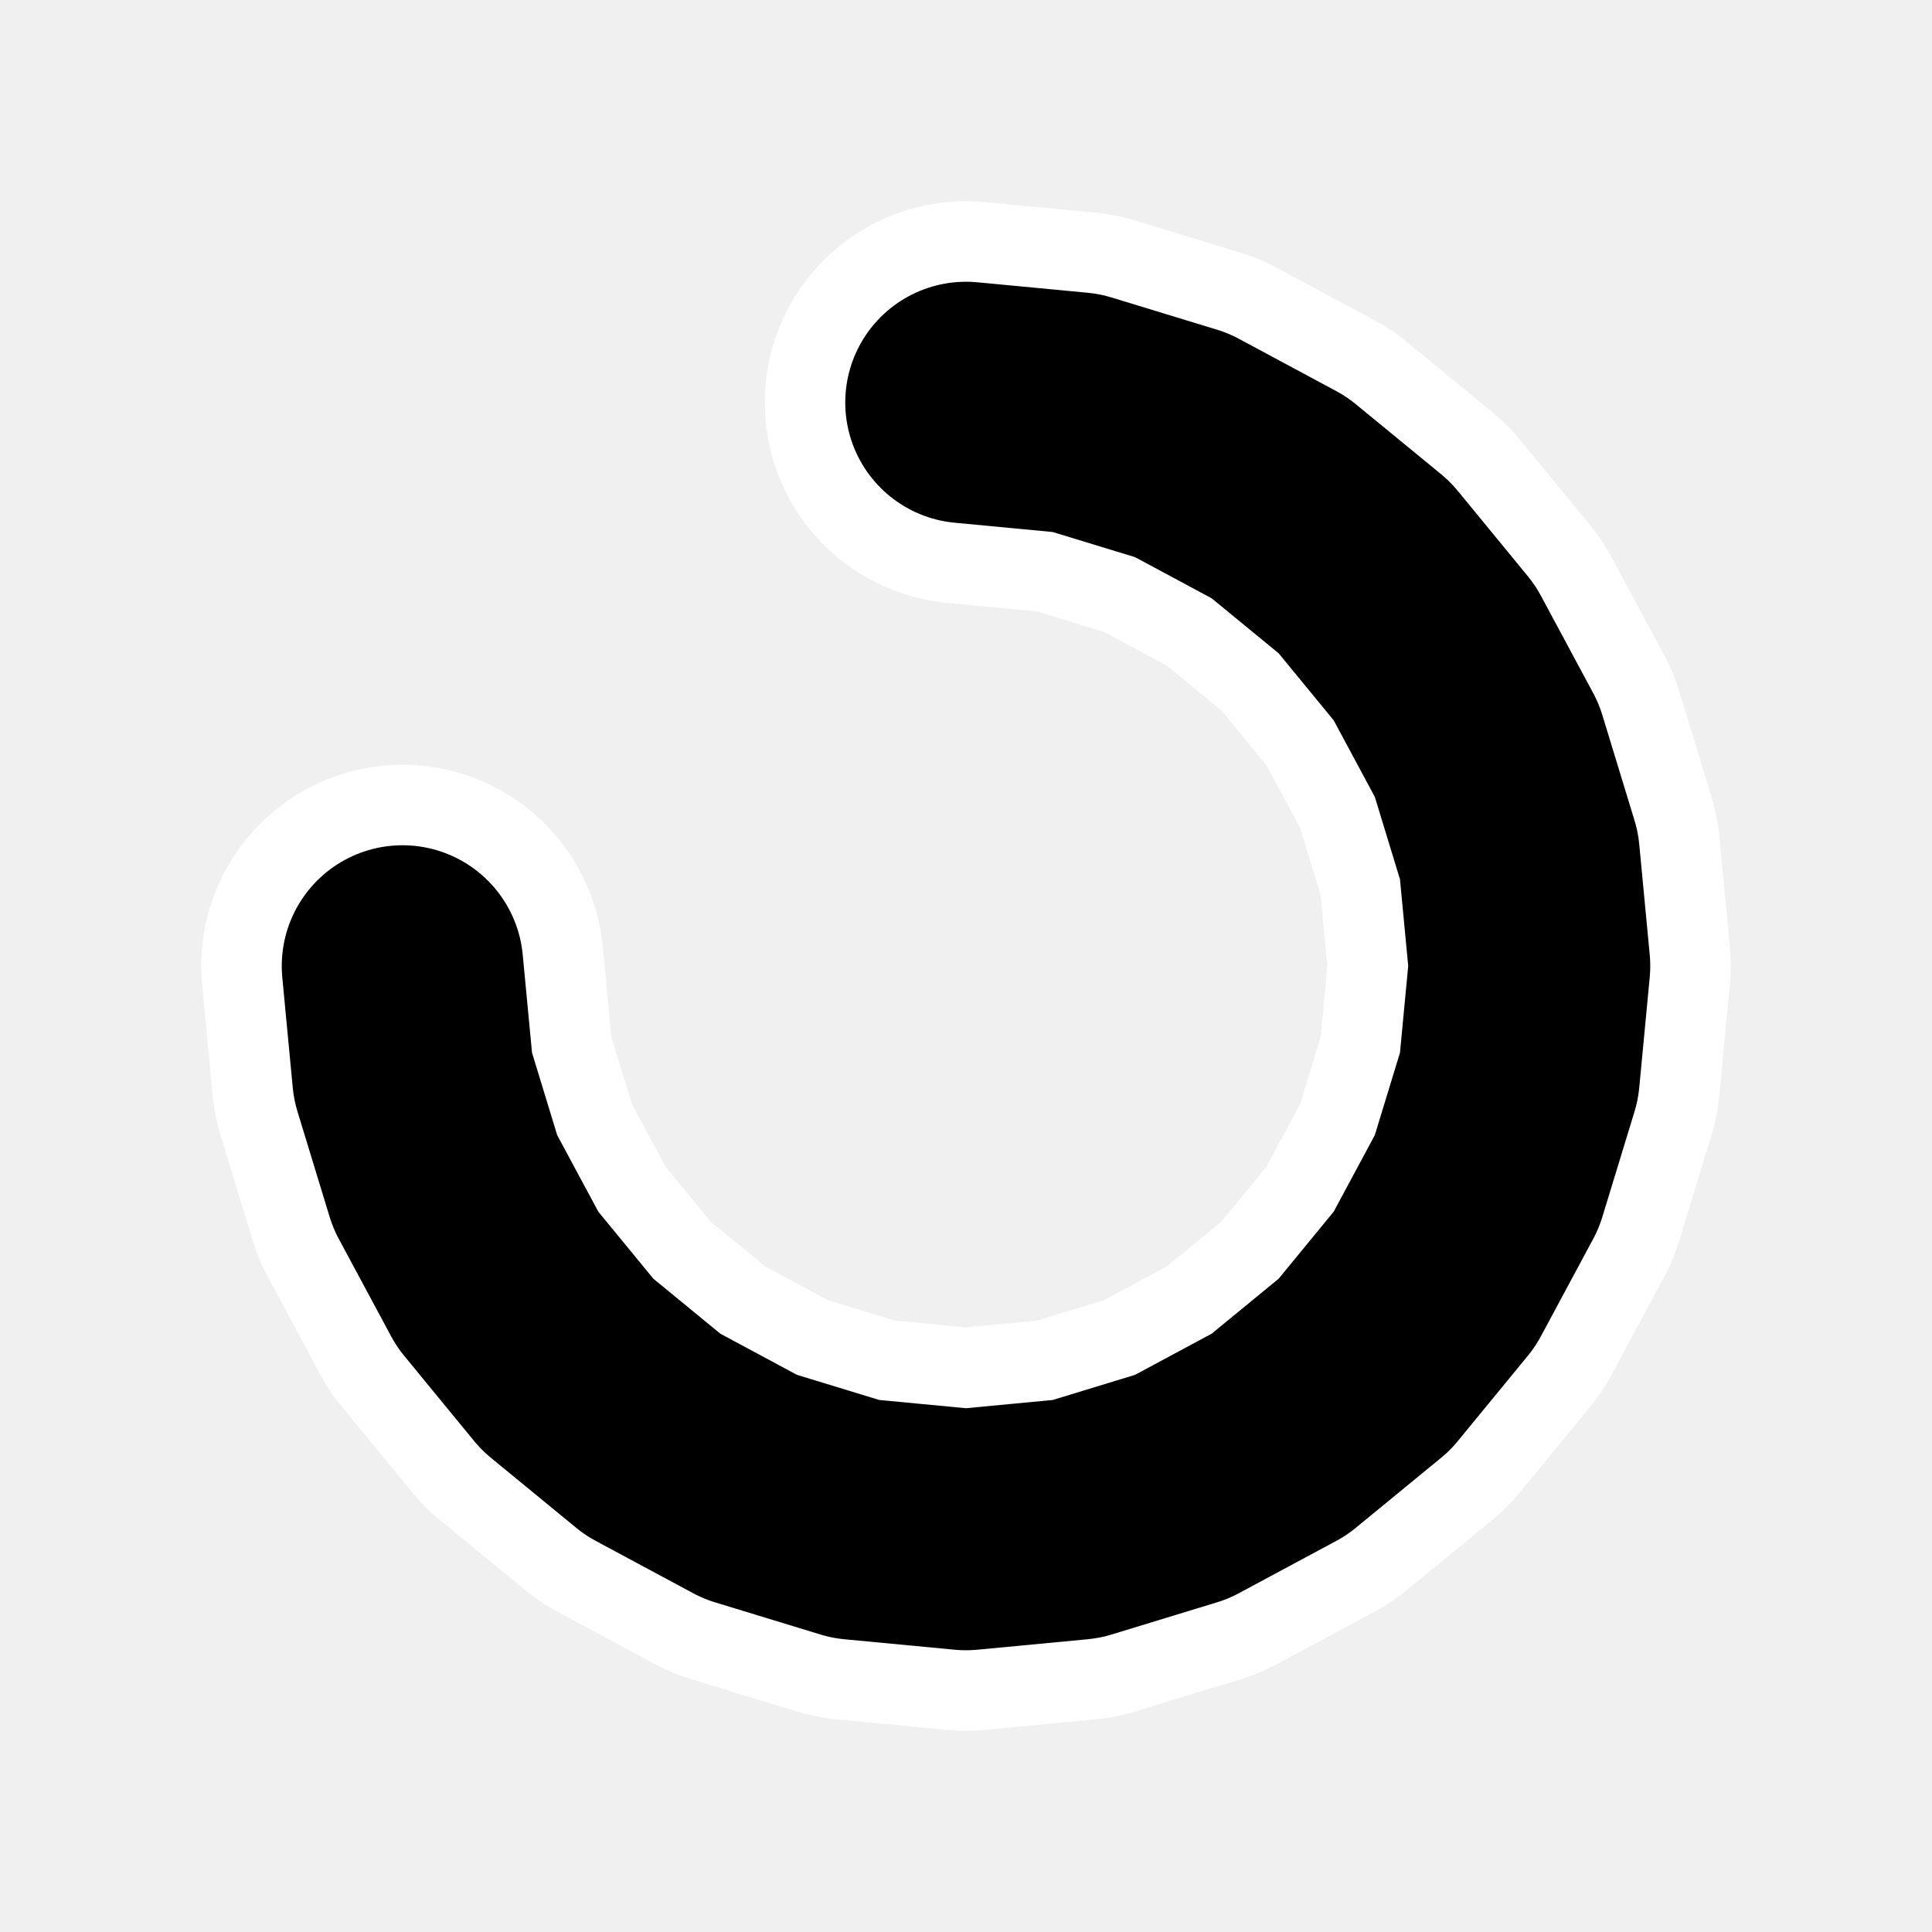
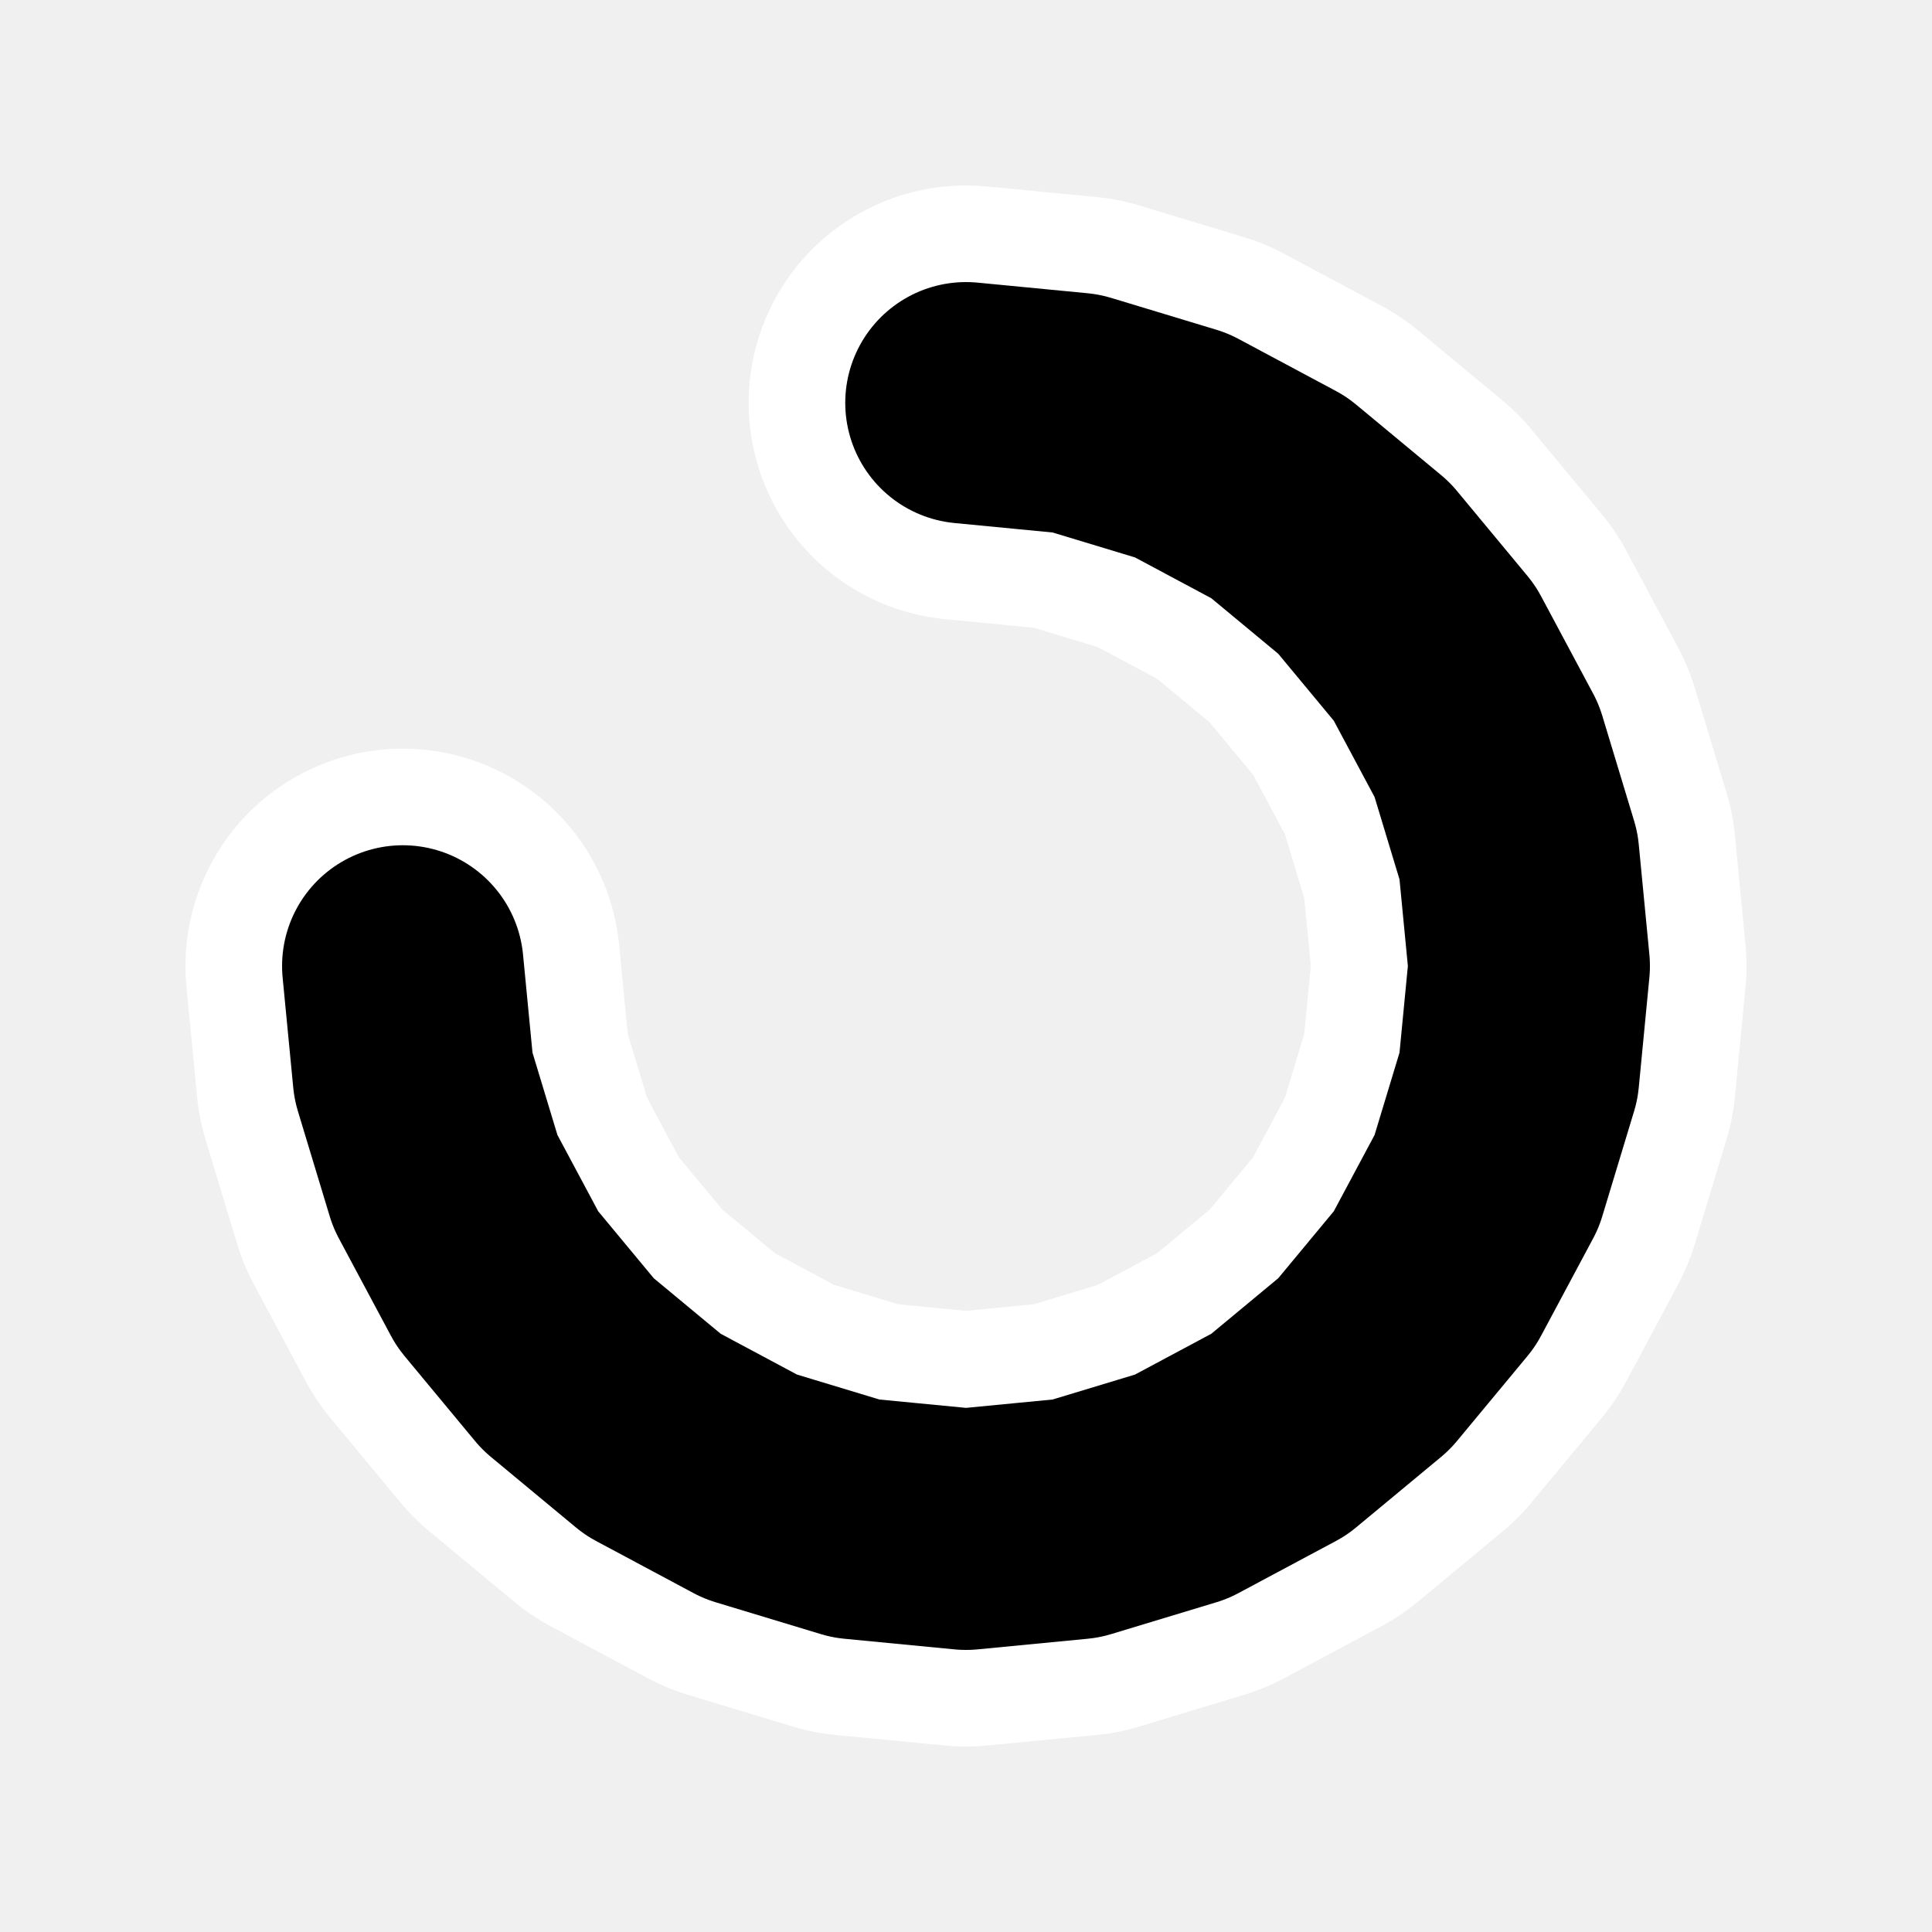
- <svg xmlns="http://www.w3.org/2000/svg" viewBox="0 0 24 24">
-   <path fill="none" stroke="#fff" stroke-width="5" stroke-linecap="round" stroke-linejoin="round" d="M12 5 L13.37 5.13 L14.68 5.53 L15.89 6.18 L16.95 7.05 L17.82 8.11 L18.47 9.32 L18.87 10.63 L19 12 L18.87 13.37 L18.47 14.68 L17.82 15.89 L16.95 16.95 L15.89 17.82 L14.68 18.47 L13.37 18.87 L12 19 L10.63 18.87 L9.32 18.47 L8.11 17.82 L7.05 16.95 L6.18 15.89 L5.53 14.68 L5.13 13.37 L5 12" />
-   <path fill="none" stroke="#000" stroke-width="3" stroke-linecap="round" stroke-linejoin="round" d="M12 5 L13.37 5.13 L14.68 5.53 L15.89 6.18 L16.95 7.05 L17.82 8.11 L18.47 9.32 L18.87 10.63 L19 12 L18.87 13.37 L18.47 14.68 L17.82 15.89 L16.95 16.95 L15.89 17.82 L14.68 18.47 L13.37 18.87 L12 19 L10.63 18.87 L9.32 18.47 L8.11 17.82 L7.05 16.95 L6.18 15.89 L5.53 14.68 L5.13 13.37 L5 12" />
+ <svg xmlns="http://www.w3.org/2000/svg" viewBox="0 0 20 20">
+   <path fill="none" stroke="#fff" stroke-width="4.5" stroke-linecap="round" stroke-linejoin="round" d="M10 4.17 L11.14 4.28 L12.23 4.61 L13.24 5.15 L14.12 5.88 L14.85 6.76 L15.39 7.77 L15.72 8.86 L15.83 10 L15.72 11.14 L15.39 12.23 L14.85 13.24 L14.12 14.12 L13.24 14.85 L12.23 15.39 L11.14 15.72 L10 15.83 L8.86 15.72 L7.77 15.39 L6.76 14.85 L5.88 14.12 L5.15 13.24 L4.61 12.23 L4.28 11.14 L4.17 10" />
+   <path fill="none" stroke="#000" stroke-width="2.5" stroke-linecap="round" stroke-linejoin="round" d="M10 4.17 L11.14 4.28 L12.23 4.61 L13.24 5.15 L14.12 5.88 L14.85 6.76 L15.39 7.77 L15.72 8.86 L15.83 10 L15.72 11.14 L15.39 12.23 L14.85 13.24 L14.12 14.12 L13.24 14.85 L12.23 15.39 L11.14 15.72 L10 15.83 L8.86 15.72 L7.77 15.39 L6.76 14.85 L5.88 14.12 L5.15 13.24 L4.61 12.23 L4.28 11.14 L4.17 10" />
</svg>
